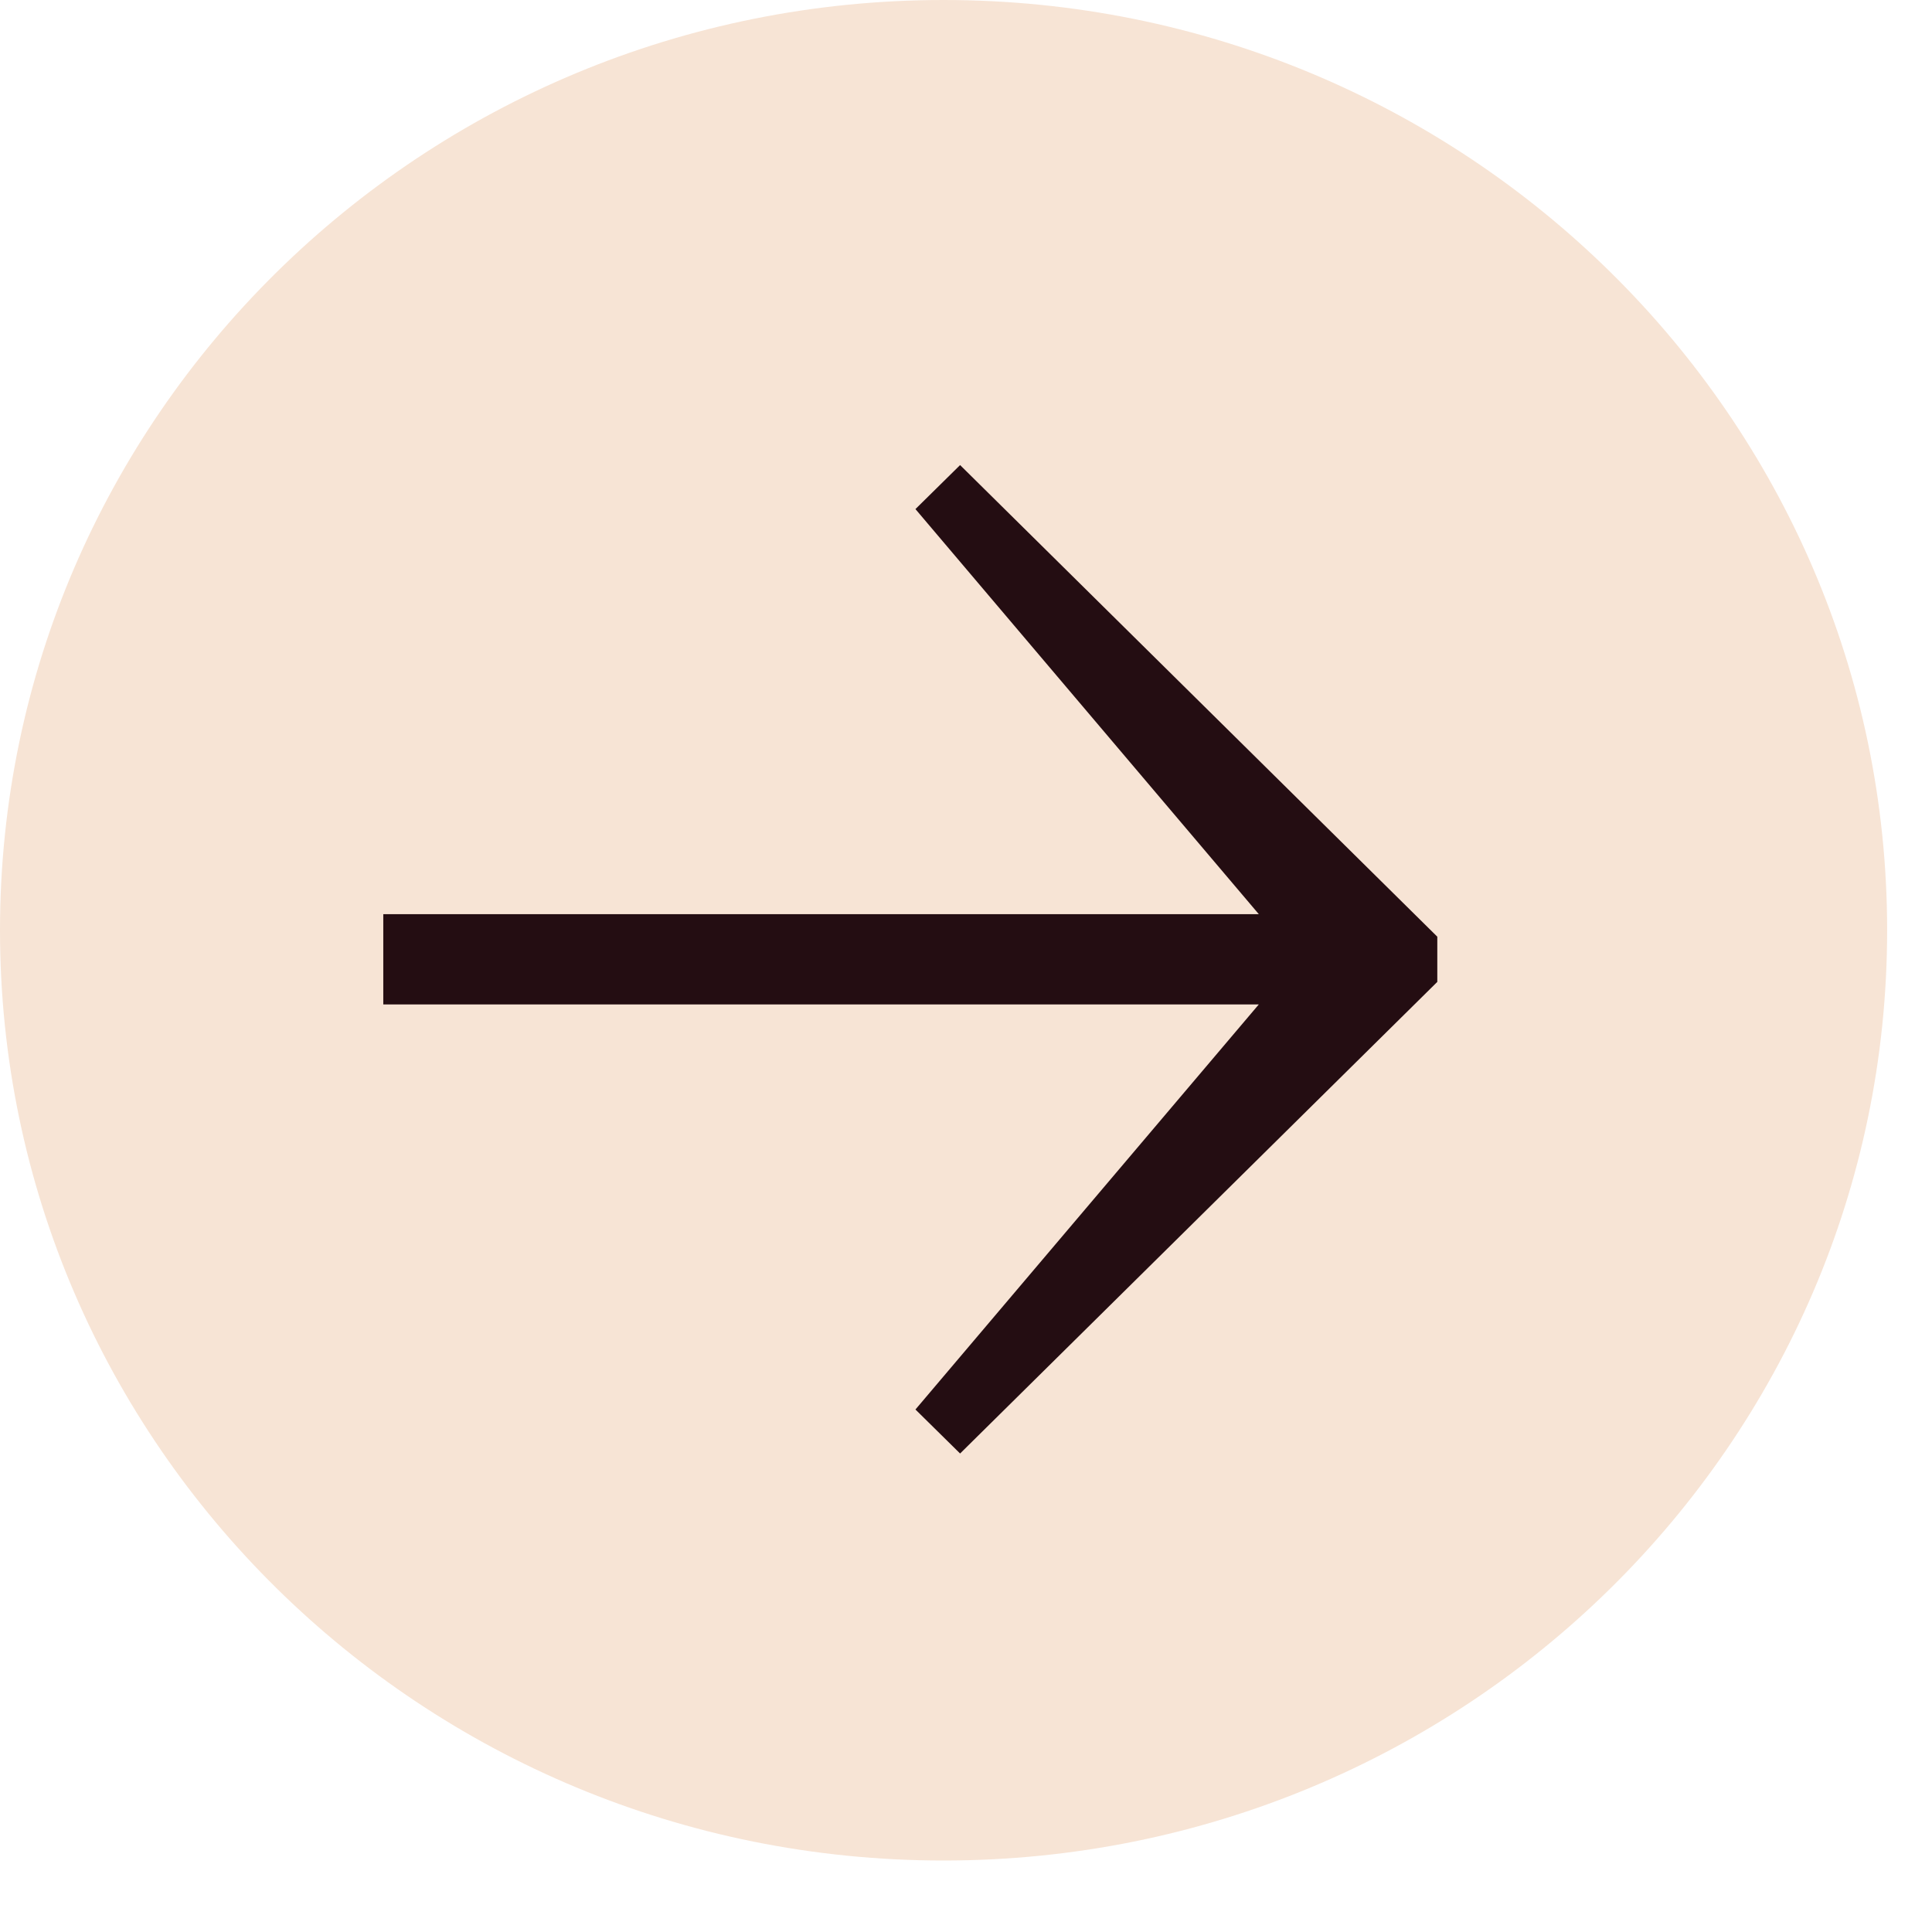
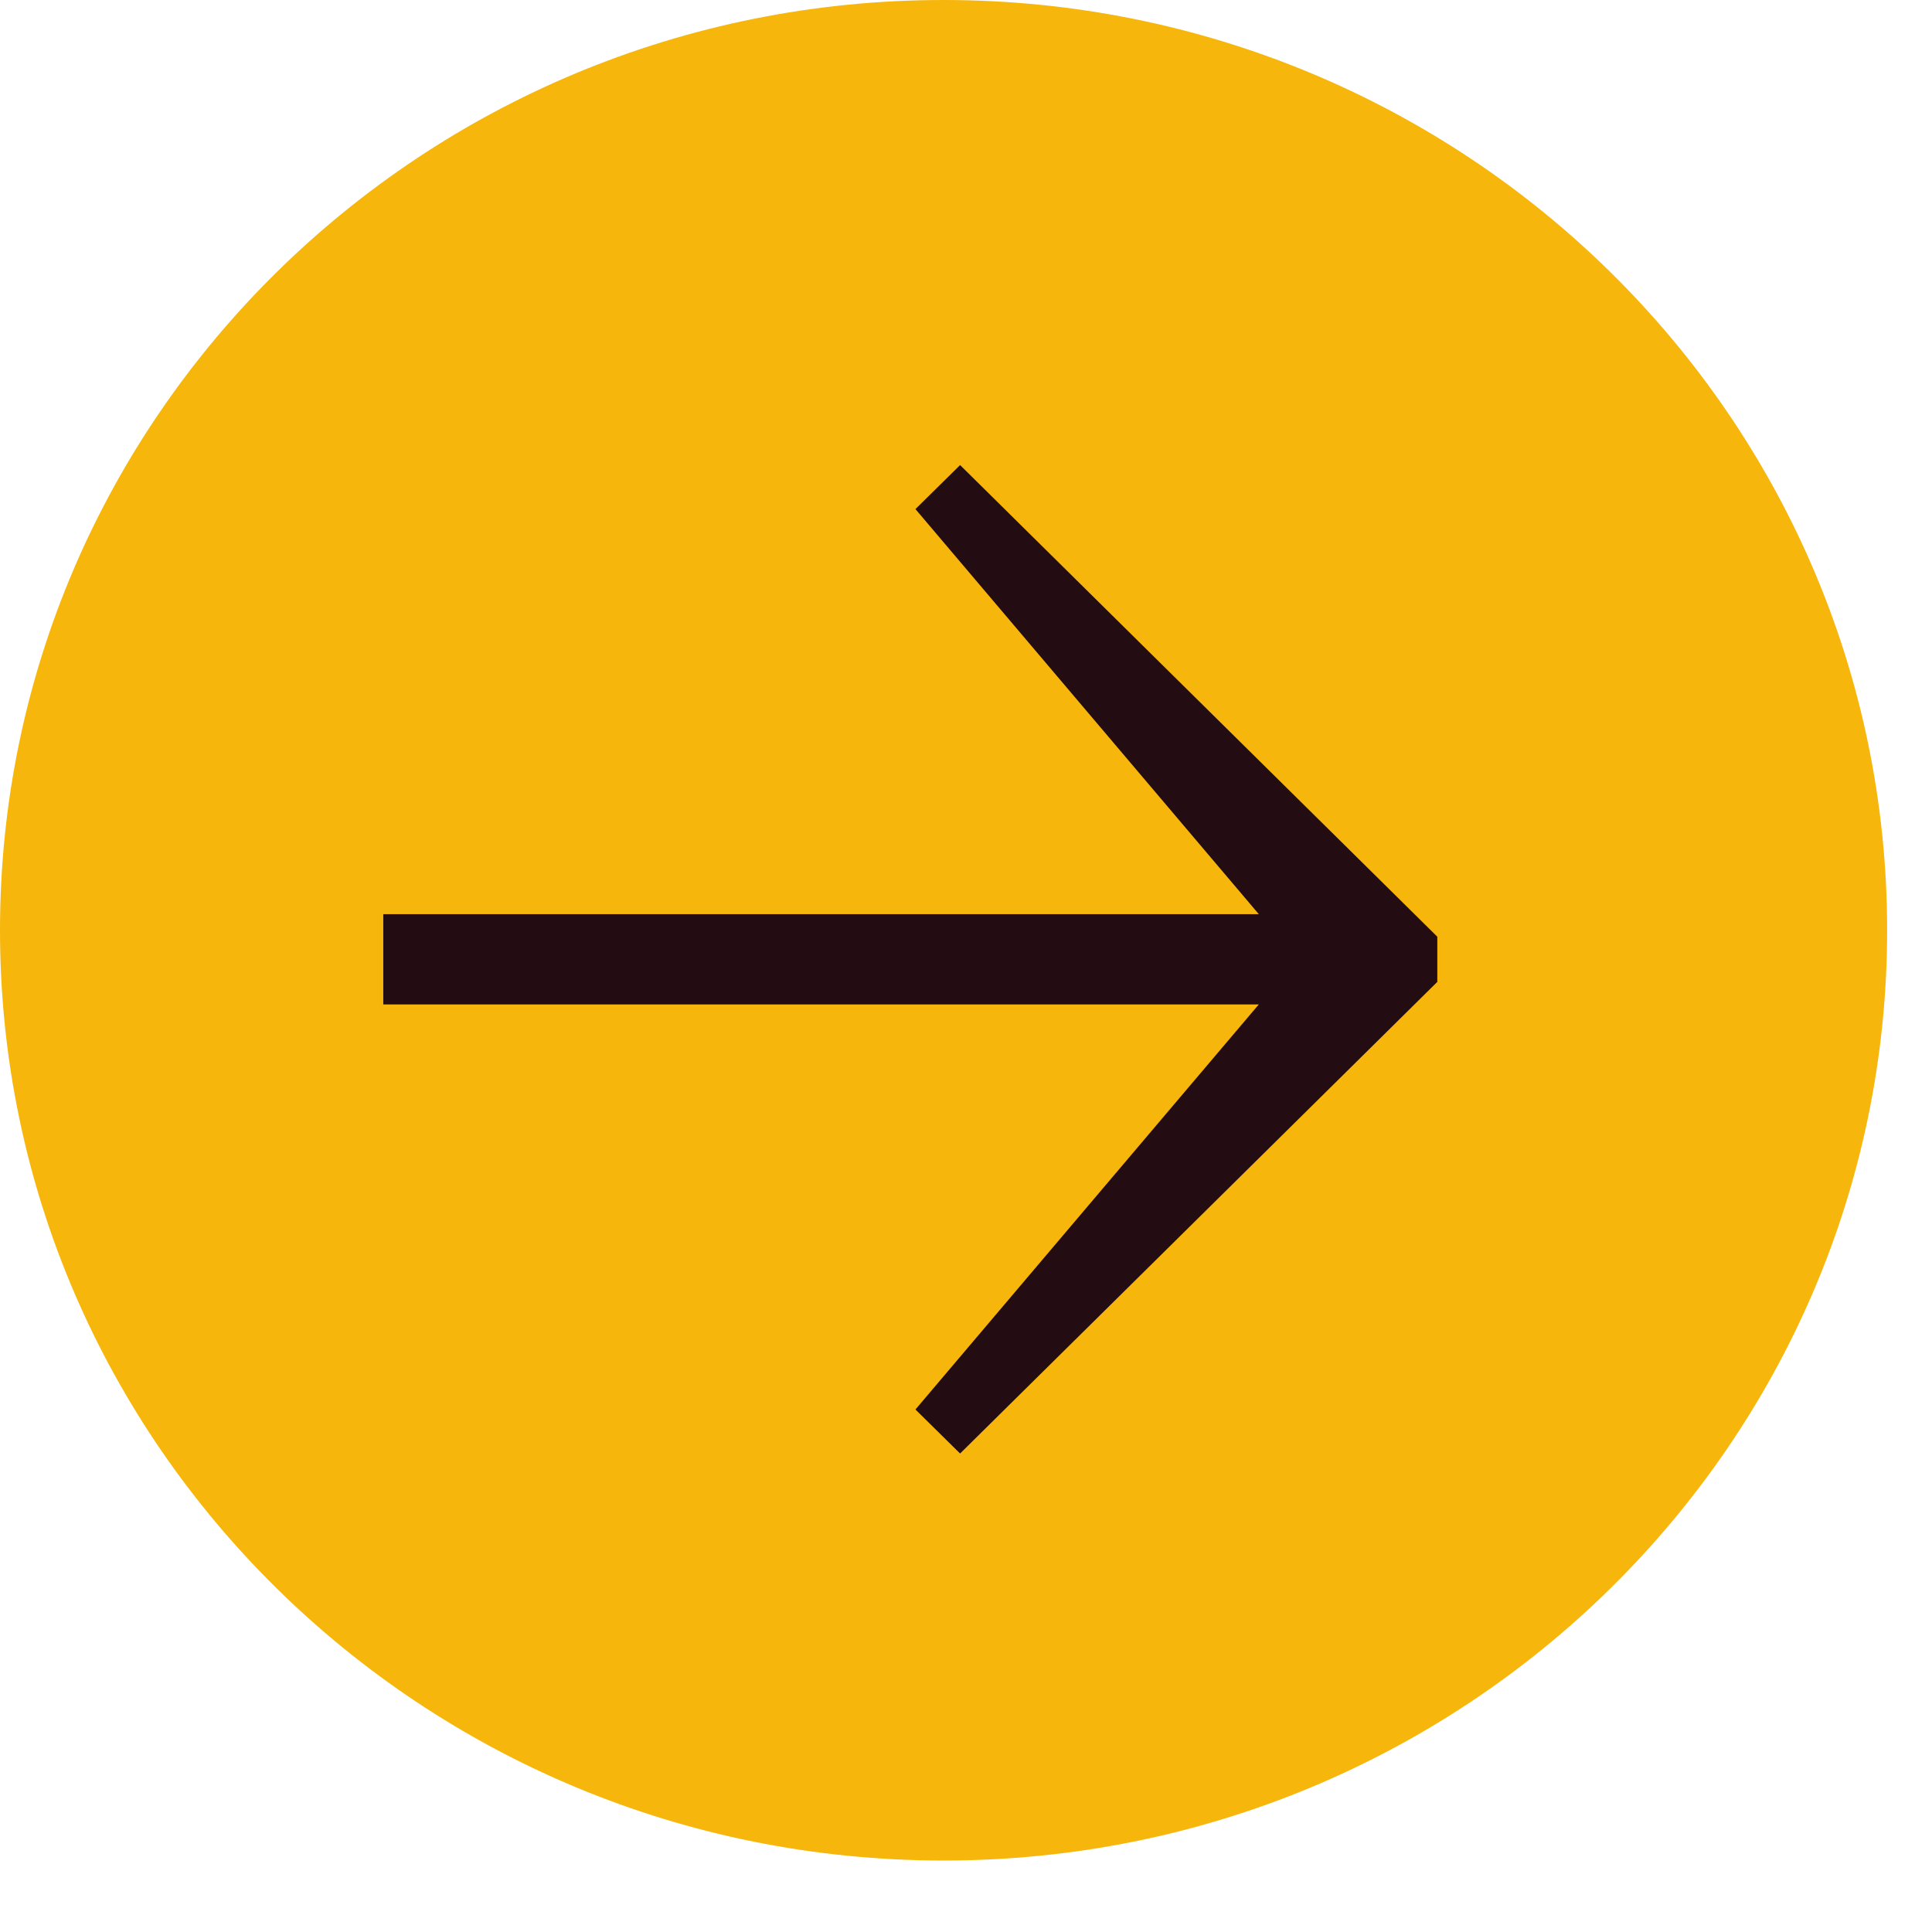
<svg xmlns="http://www.w3.org/2000/svg" width="18px" height="18px" viewBox="0 3 18 18" version="1.1">
  <g id="Group" stroke="none" stroke-width="1" fill="none" fill-rule="evenodd" transform="translate(0, 3)">
-     <ellipse id="Oval-1" fill="#F7E4D5" cx="8.791" cy="8.667" rx="8.791" ry="8.667" />
+     <ellipse id="Oval-1" fill="#F6B60B" cx="8.791" cy="8.667" rx="8.791" ry="8.667" />
    <polygon id="Shape" fill="#240D12" points="8.945 4.333 13.391 8.727 13.391 9.148 8.945 13.542 8.529 13.132 11.728 9.358 3.571 9.358 3.571 8.517 11.728 8.517 8.529 4.743" />
  </g>
</svg>
